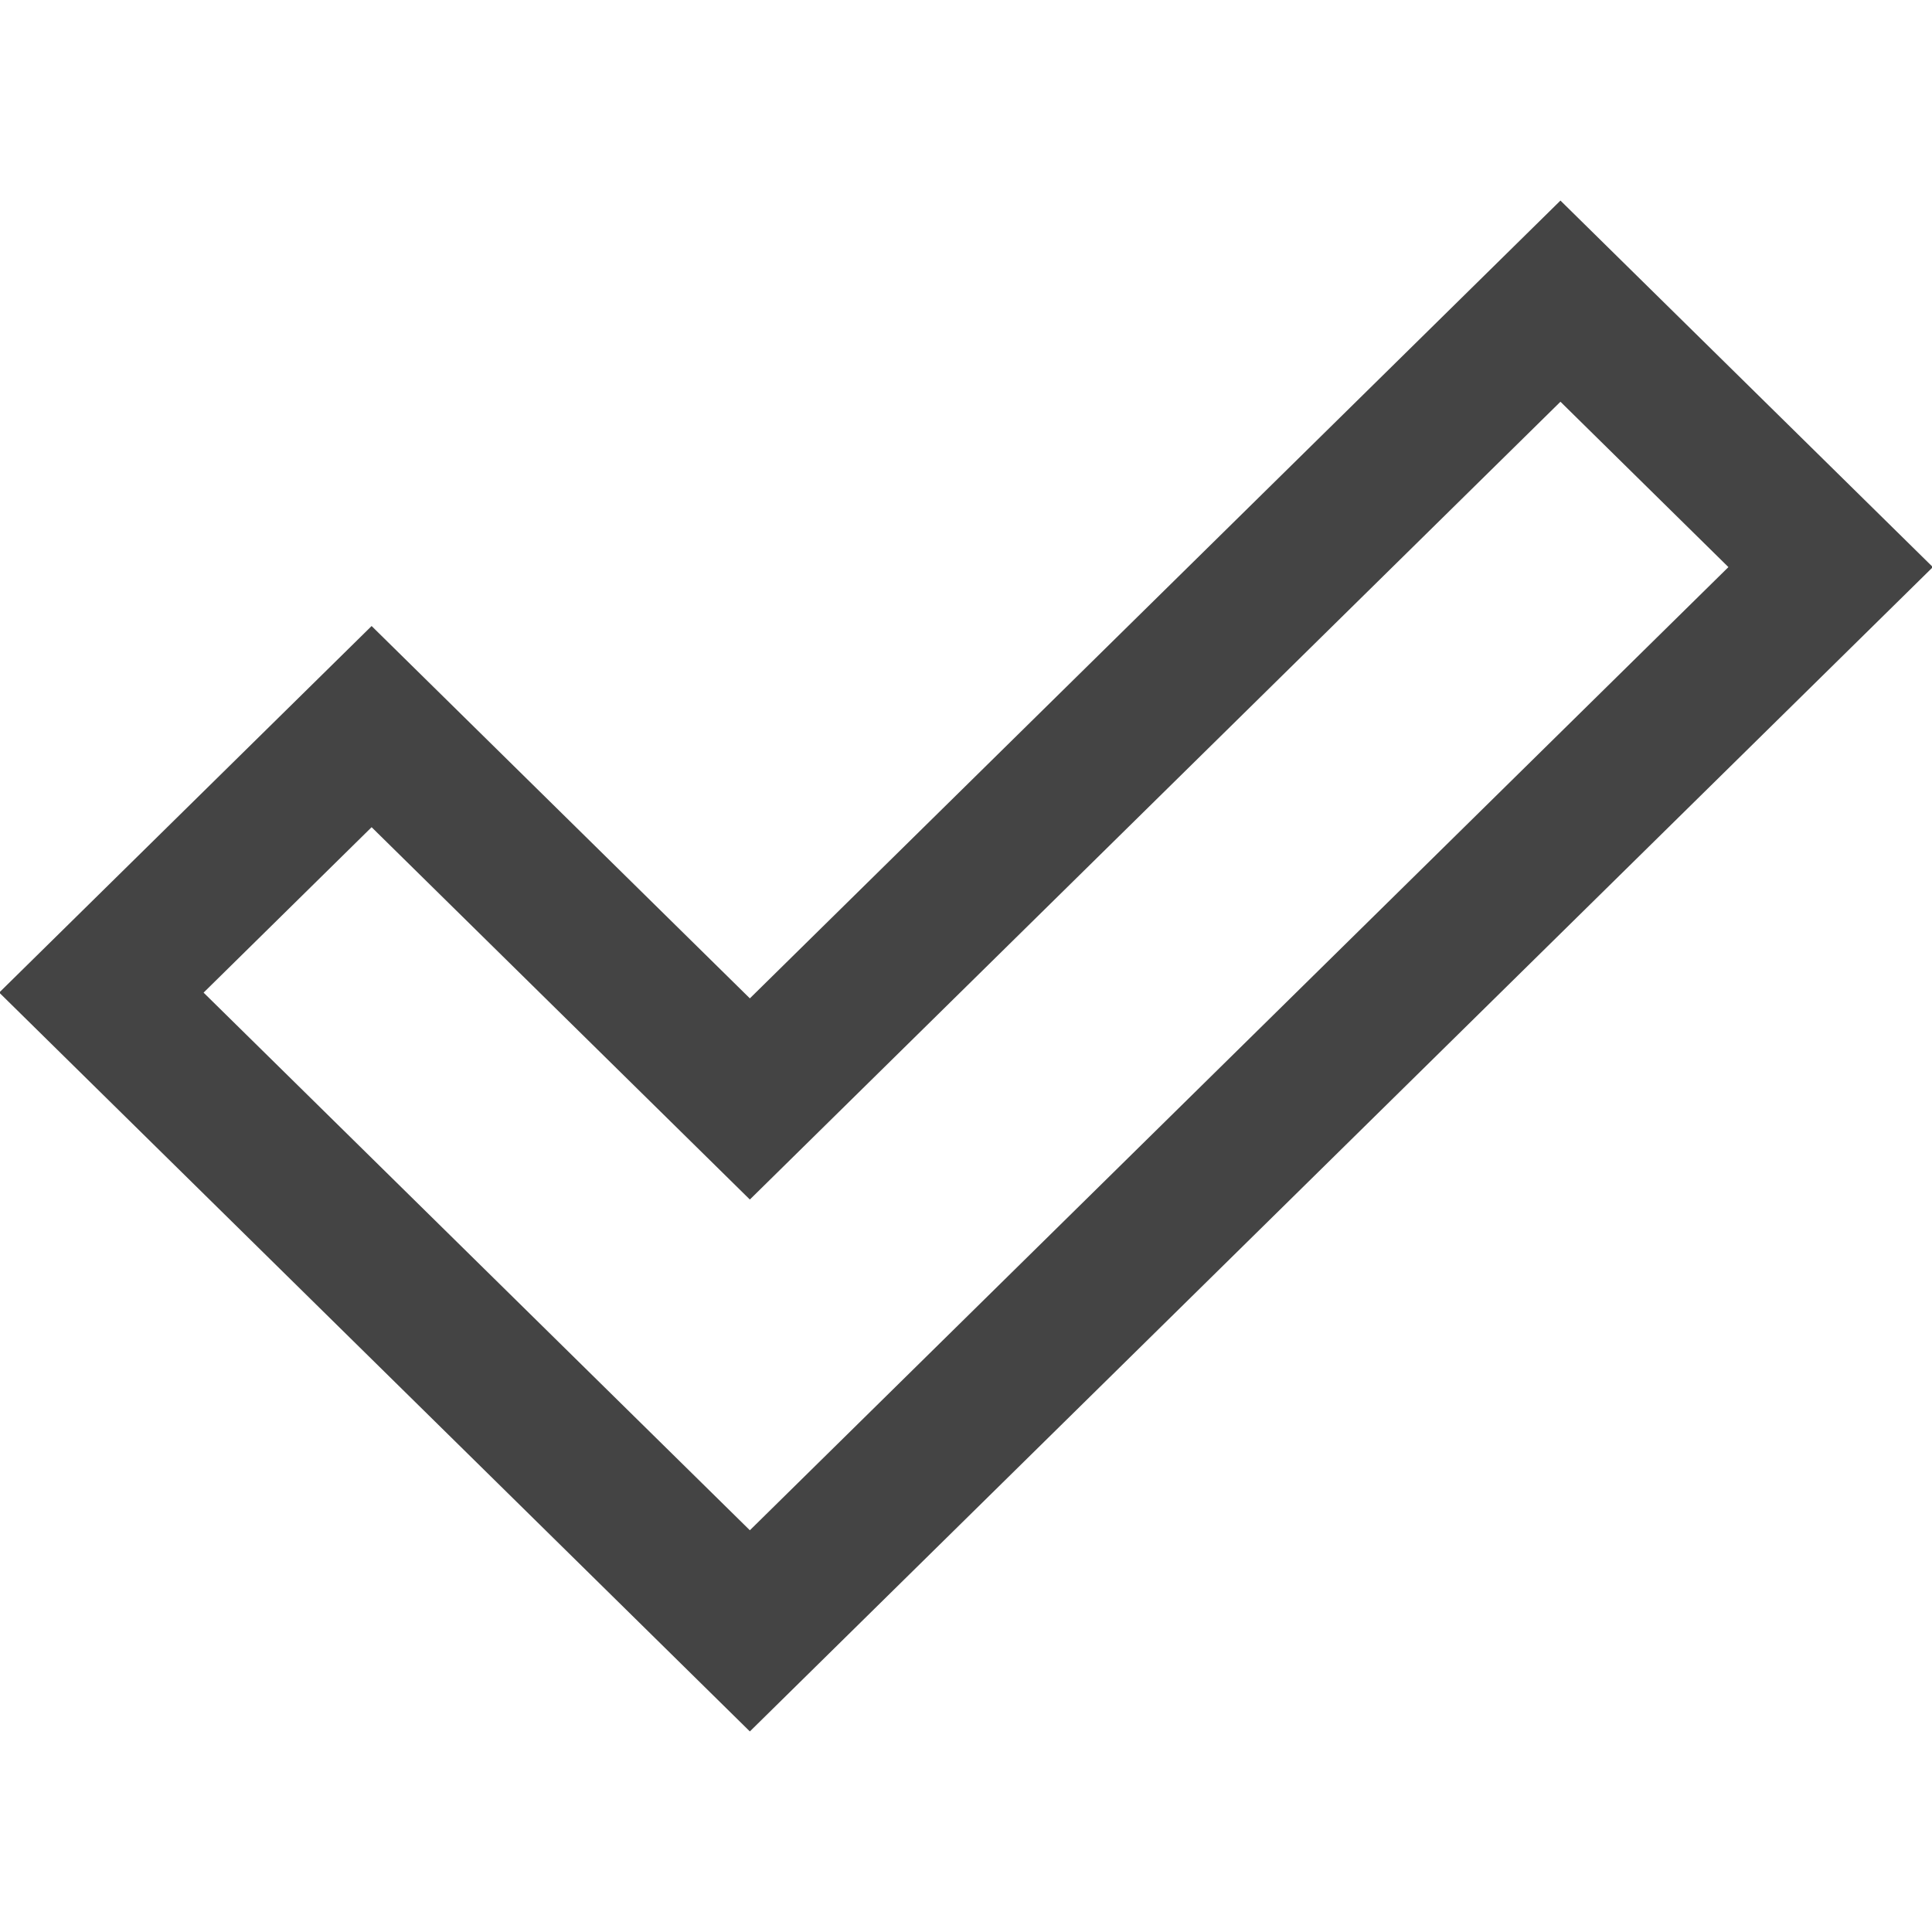
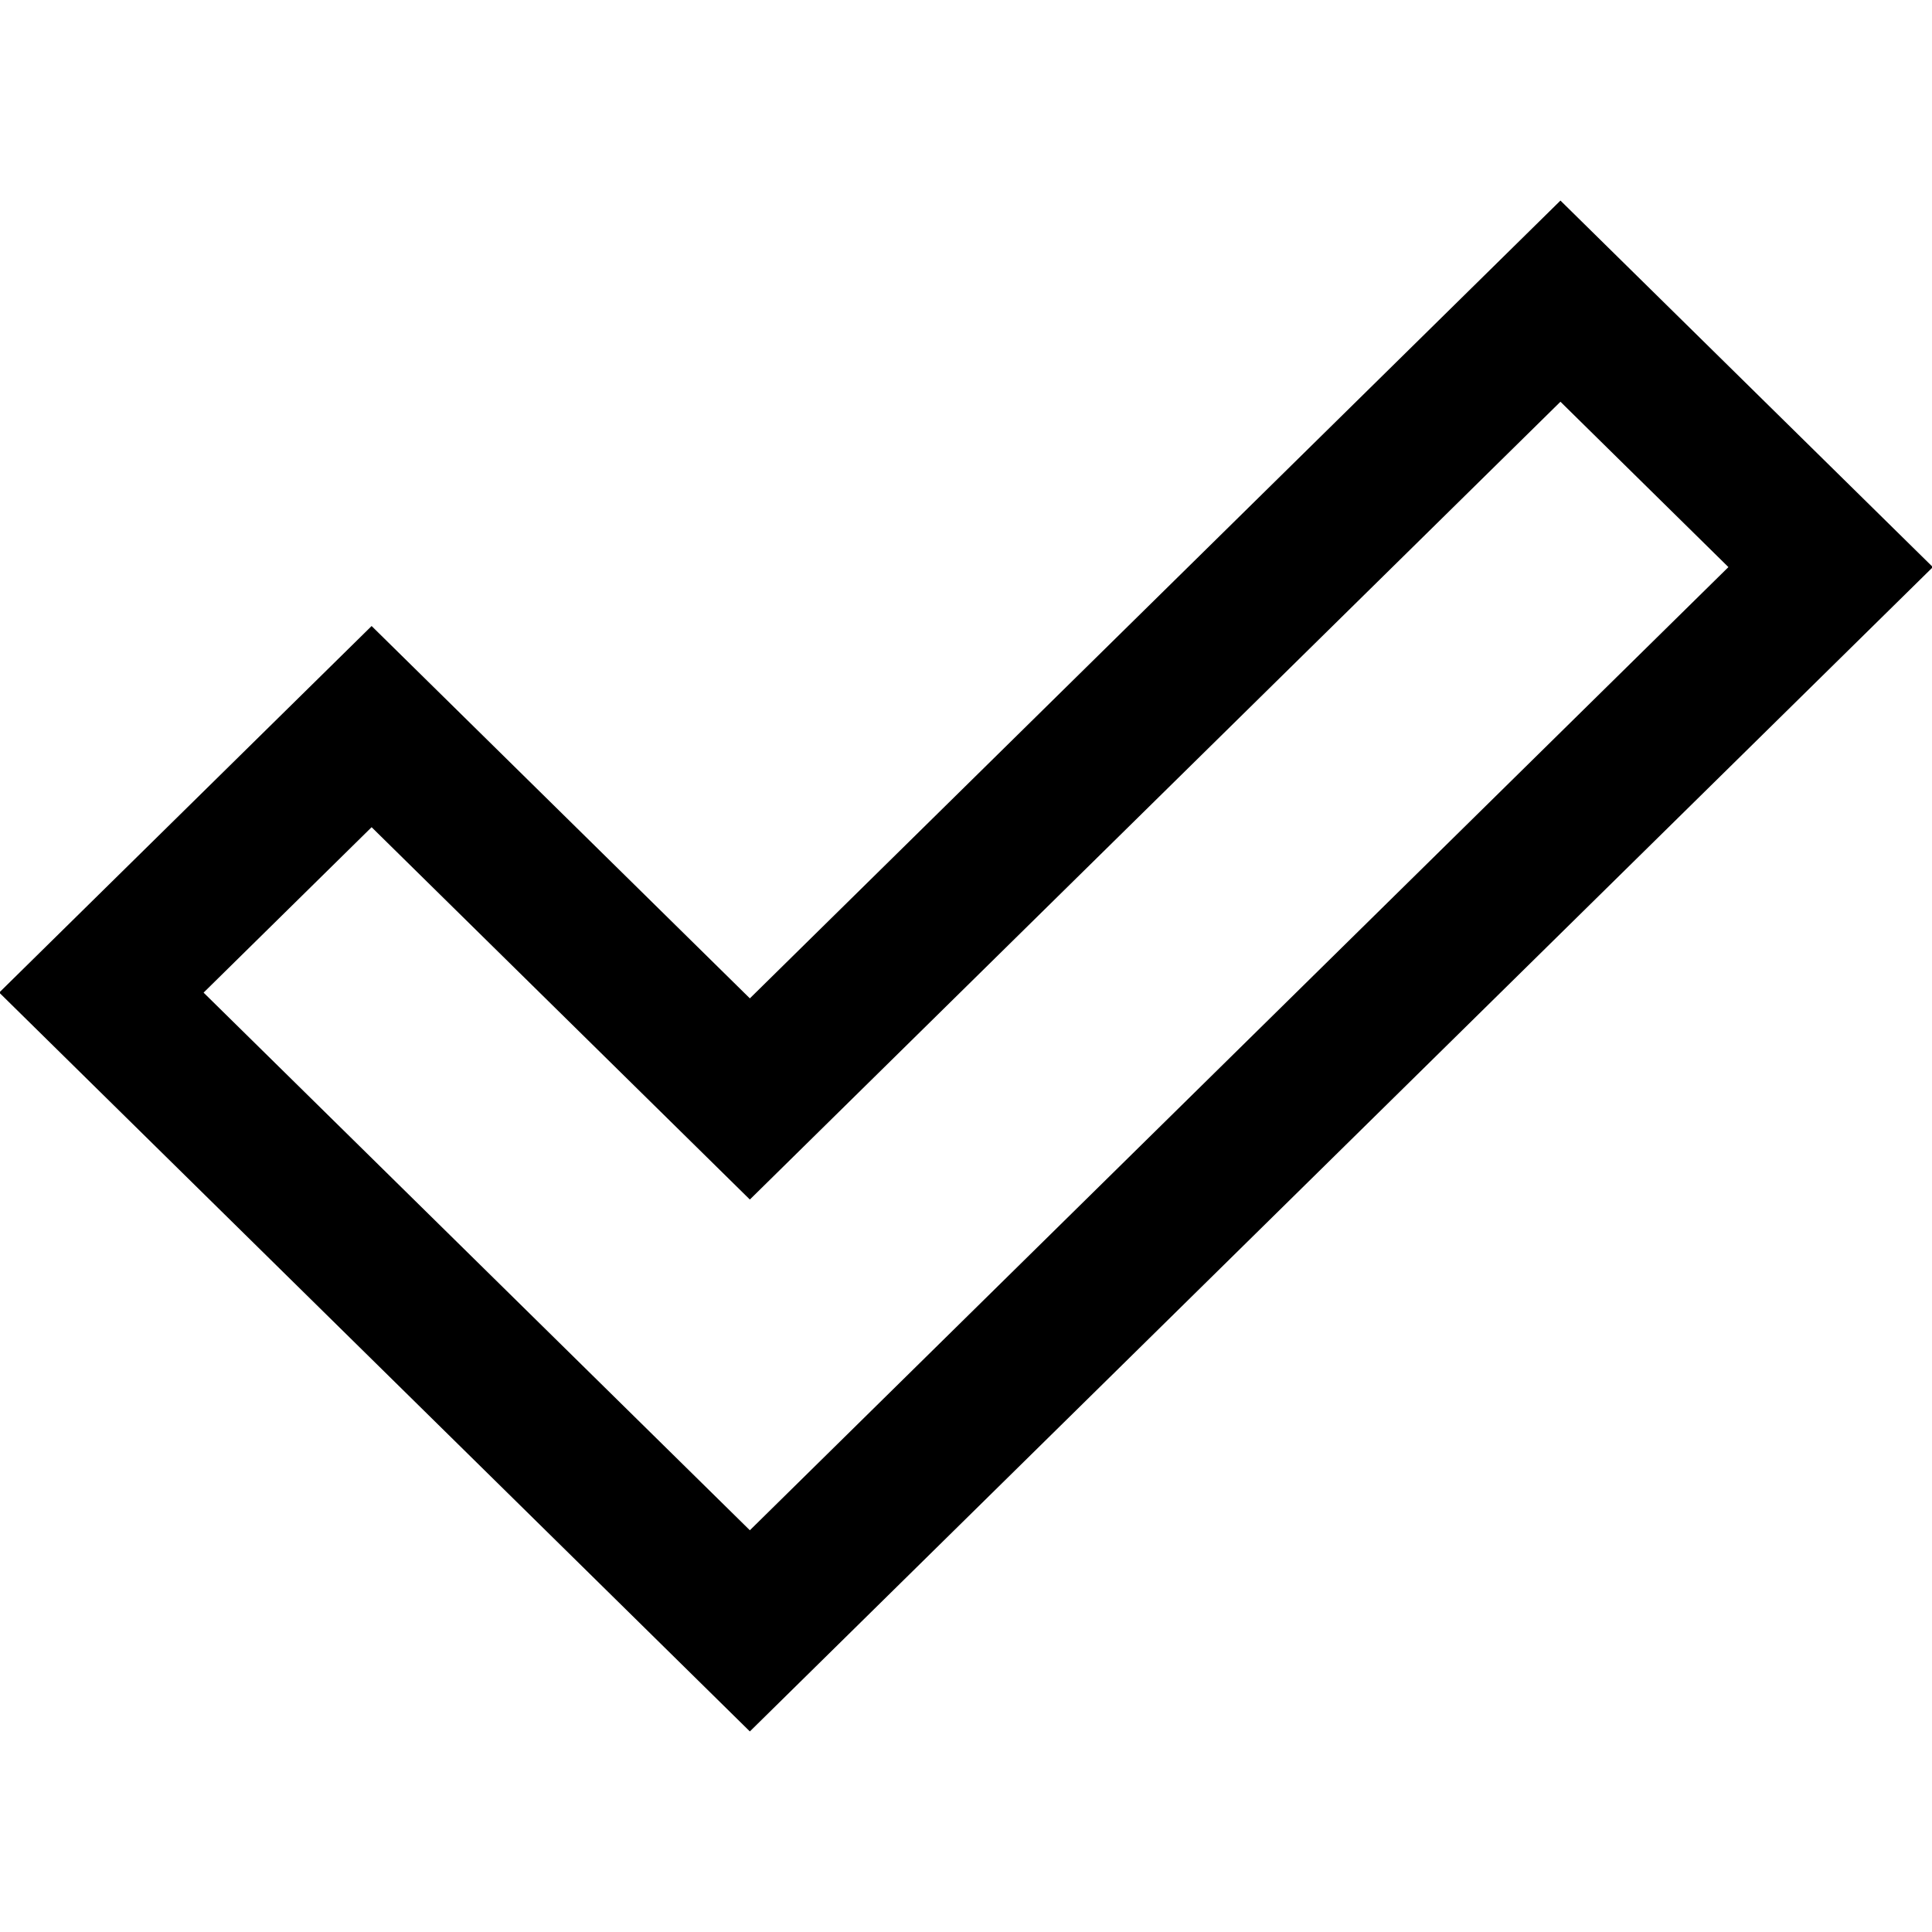
<svg xmlns="http://www.w3.org/2000/svg" version="1.1" width="32" height="32" viewBox="0 0 32 32">
-   <path fill="#444444" d="M12.42 28.678l-12.433-12.238 6.168-6.071 6.265 6.167 13.426-13.214 6.168 6.071-19.594 19.285zM3.372 16.441l9.048 8.905 16.208-15.953-2.782-2.739-13.426 13.214-6.265-6.167-2.782 2.739z" />
+   <path d="M12.42 28.678l-12.433-12.238 6.168-6.071 6.265 6.167 13.426-13.214 6.168 6.071-19.594 19.285zM3.372 16.441l9.048 8.905 16.208-15.953-2.782-2.739-13.426 13.214-6.265-6.167-2.782 2.739z" />
</svg>
